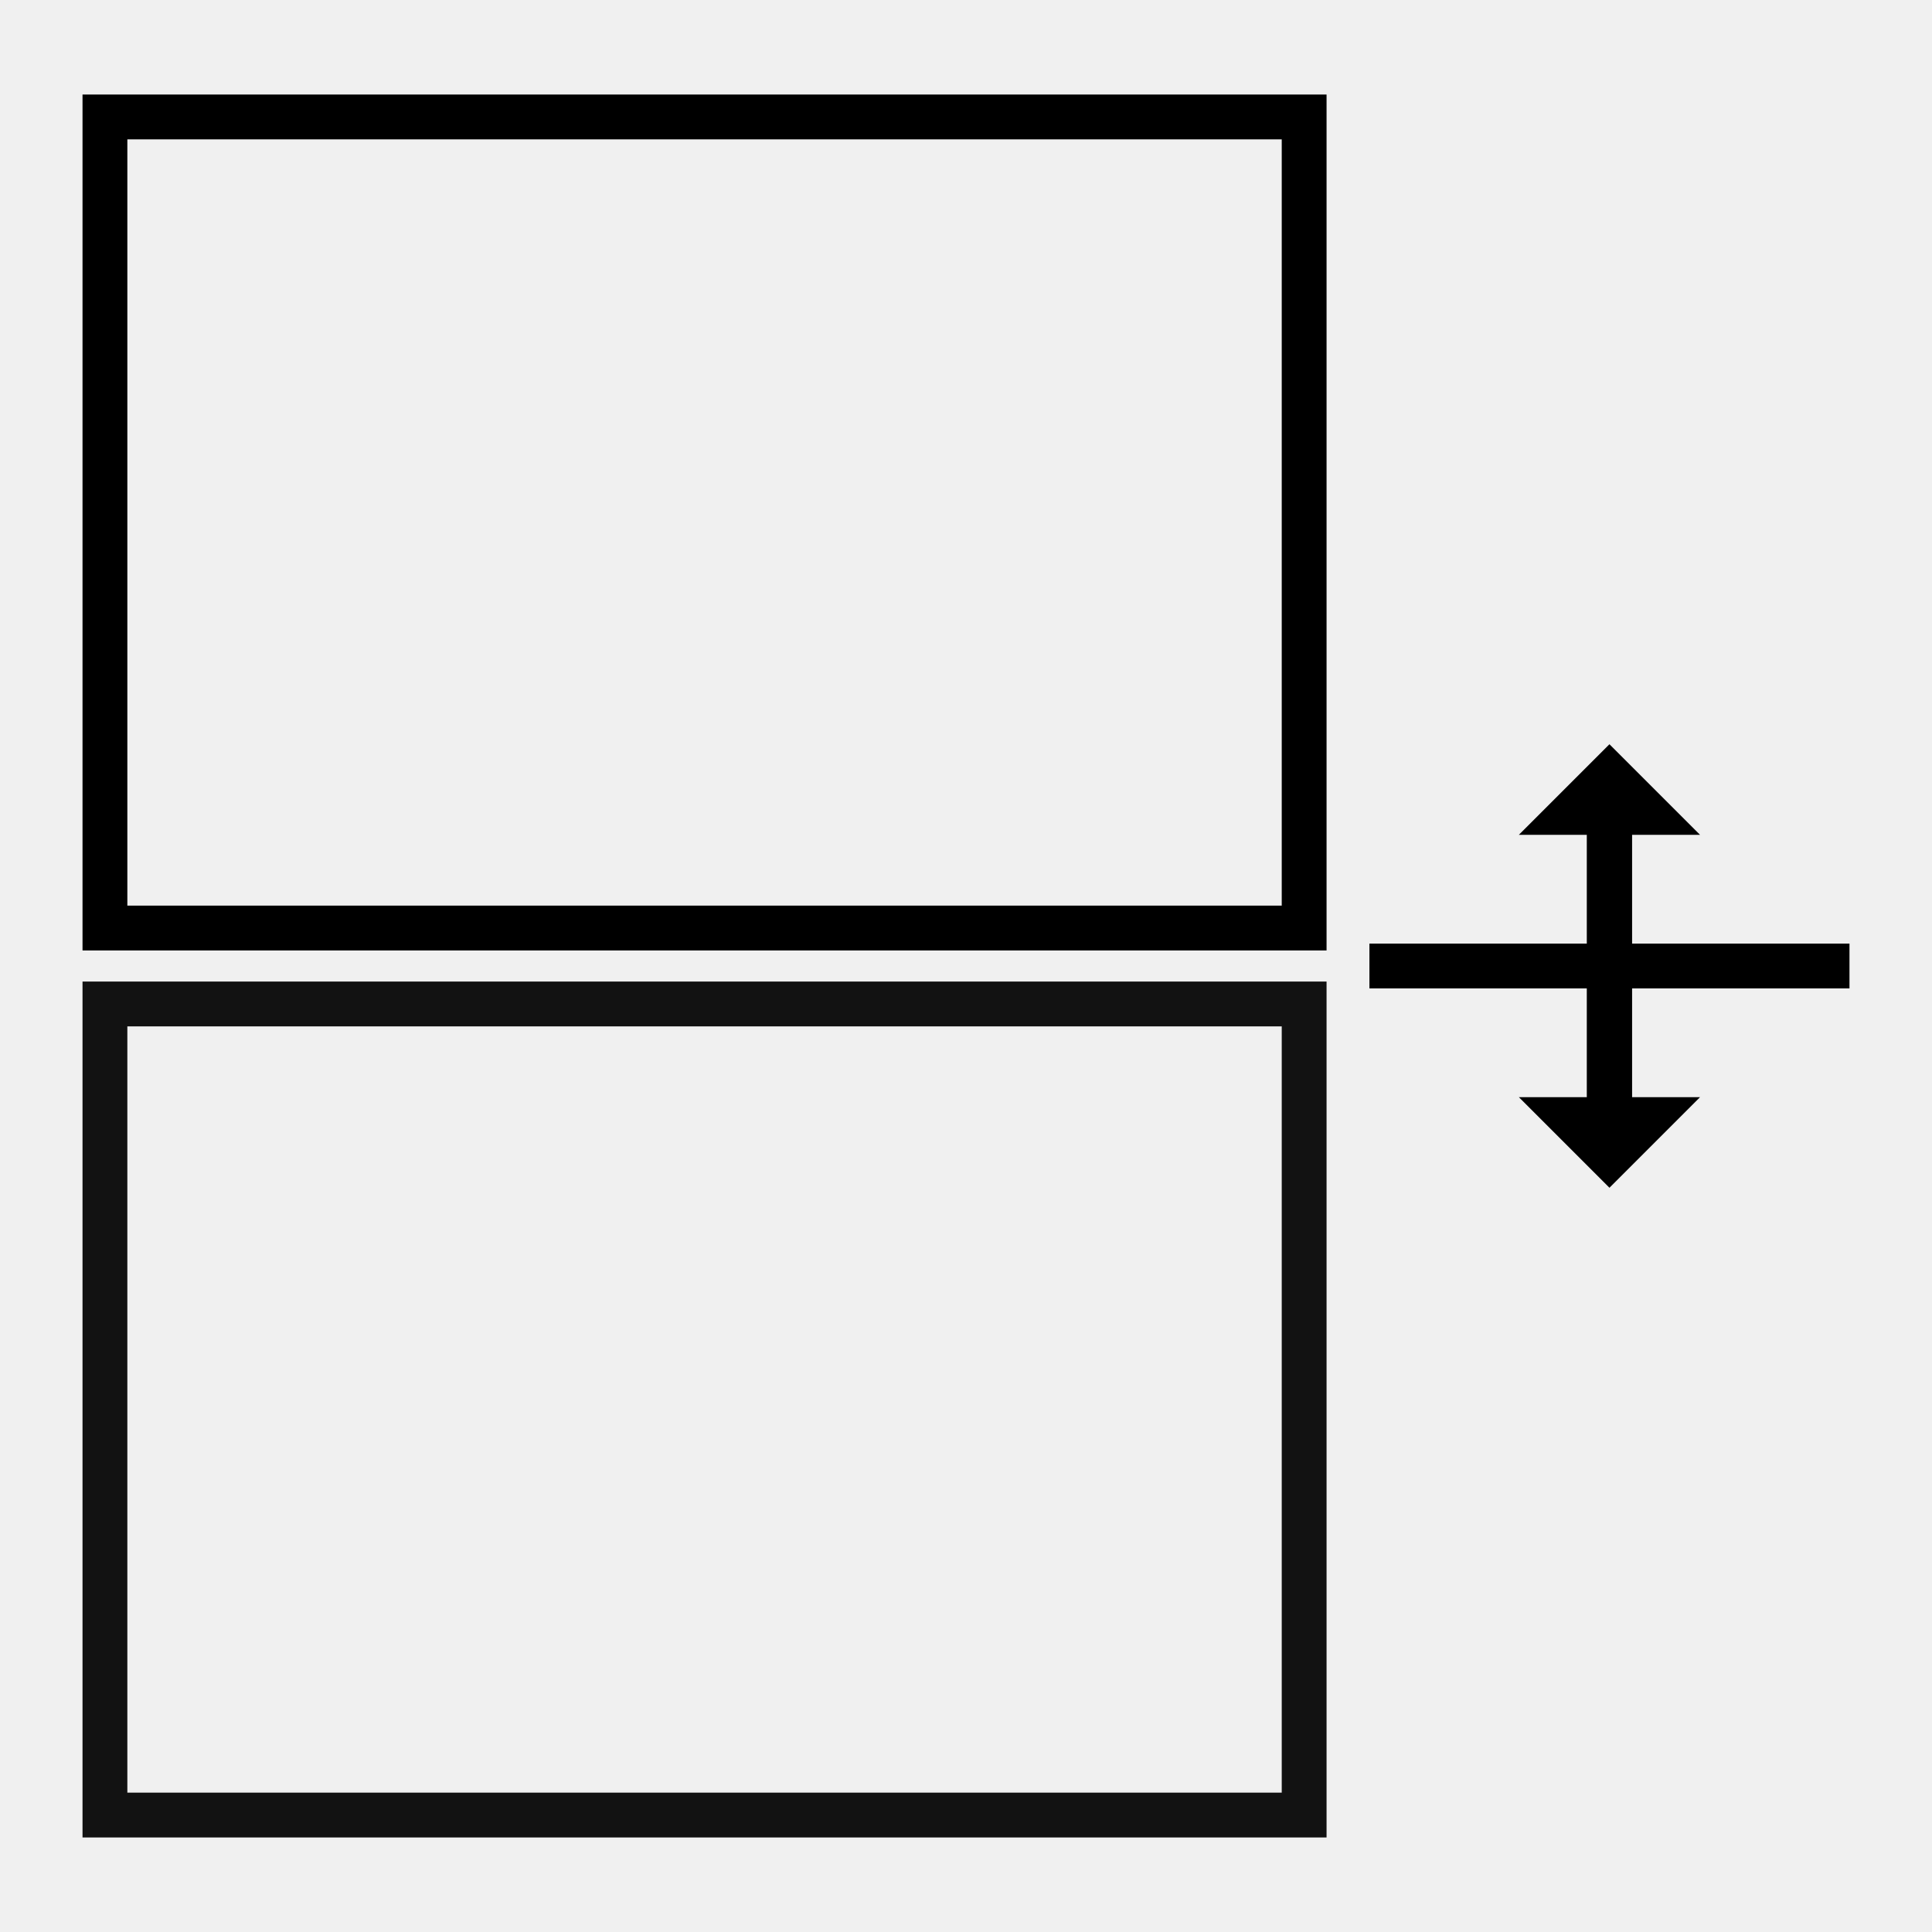
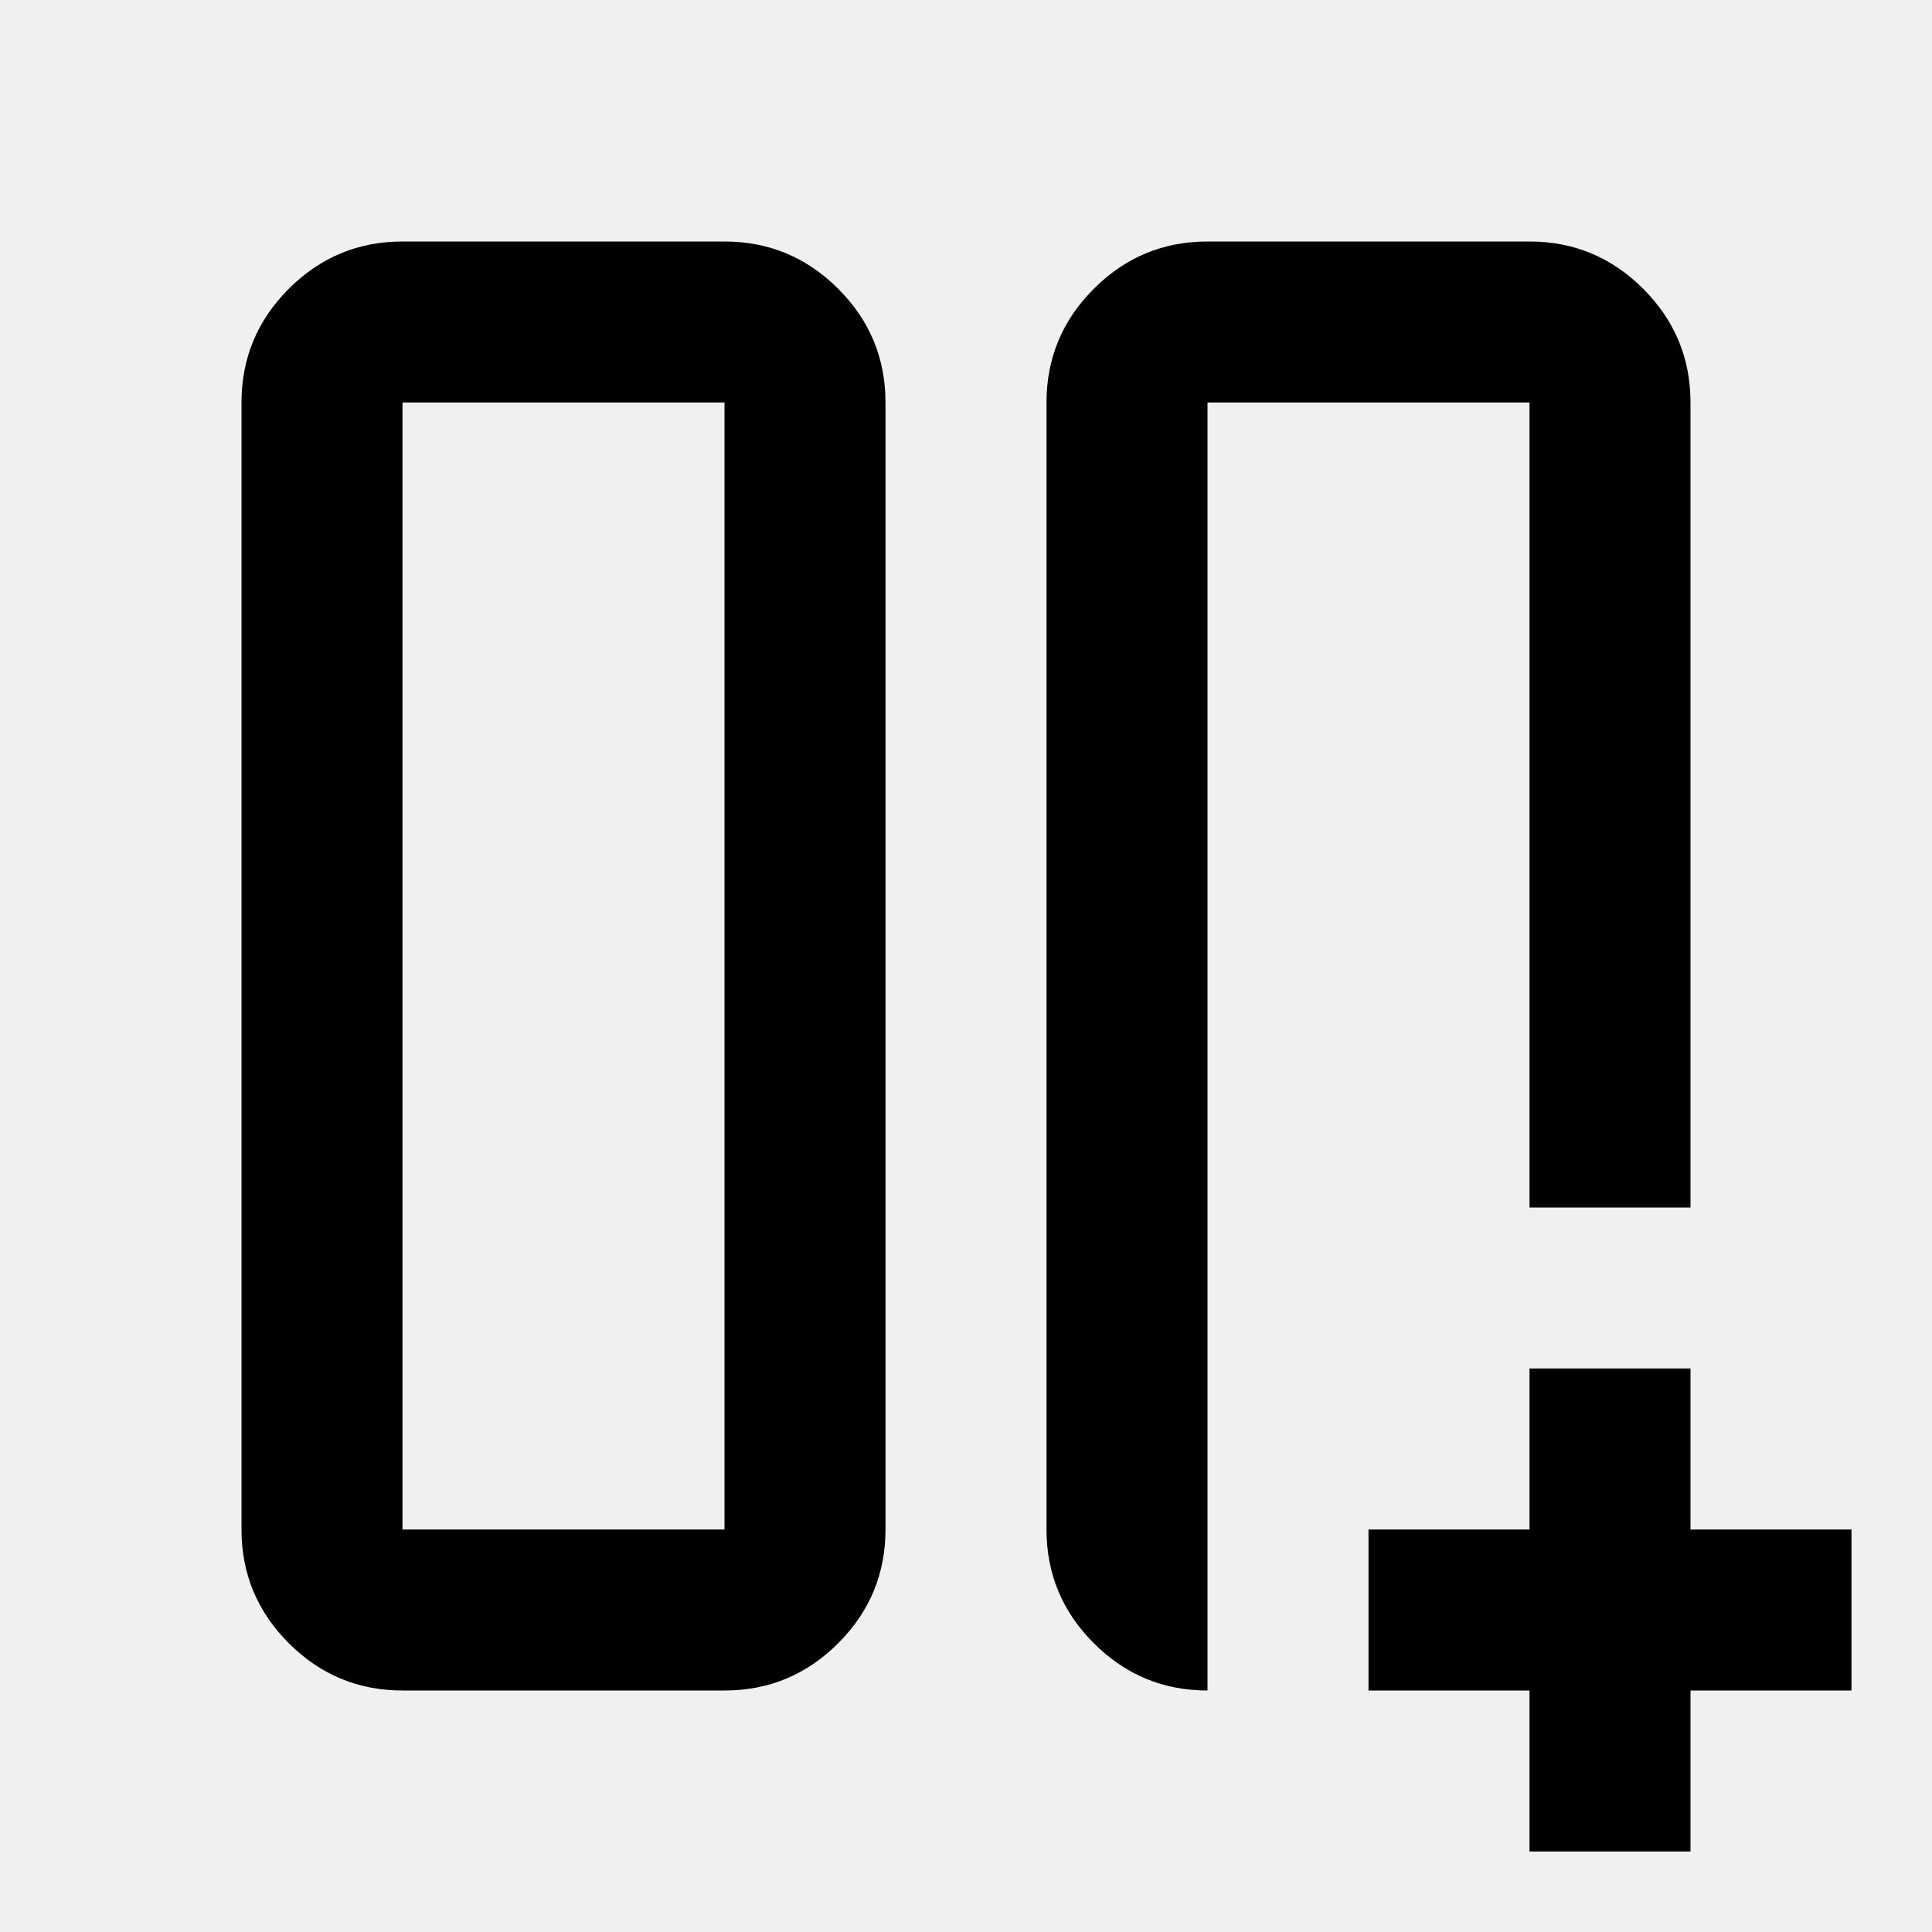
- <svg xmlns="http://www.w3.org/2000/svg" style="height: 512px; width: 512px;" viewBox="0 0 512 512" version="1.1" id="svg1">
+ <svg xmlns="http://www.w3.org/2000/svg" height="24px" viewBox="0 -960 960 960" width="24px" fill="#FFFFFF" version="1.1" id="svg1">
  <defs id="defs1" />
-   <g class="" style="" transform="translate(0,0)" id="g1" />
-   <g id="g12" transform="translate(-2.326155,-18.70177)">
-     <g id="g11">
-       <rect style="fill:none;stroke:#000000;stroke-width:11.879;stroke-opacity:1" id="rect1" width="317.805" height="214.947" x="30.135" y="49.693" />
-       <rect style="fill:none;stroke:#121212;stroke-width:11.879;stroke-opacity:1" id="rect2" width="317.805" height="214.947" x="30.135" y="284.763" />
-     </g>
-     <g id="g4" transform="translate(0,-1.123247)">
-       <path style="fill:none;stroke:#000000;stroke-width:11.879;stroke-opacity:1;stroke-dasharray:none" d="M 365.237,275.825 H 492.456" id="path2" />
-     </g>
-   </g>
-   <g class="" id="g2" transform="matrix(0,0.2652813,-0.2652813,0,494.4325,188.088)" style="fill:#000000">
-     <path d="M 387.02,278.627 V 346.51 L 477.53,256 387.02,165.49 v 67.883 H 124.98 V 165.49 L 34.47,256 l 90.51,90.51 v -67.883 z" fill="#ffffff" fill-opacity="1" id="path1" style="fill:#000000" />
-   </g>
+   <path d="M760-760H599h5-4 160Zm-240 0q0-33 23.5-56.5T600-840h160q33 0 56.5 23.5T840-760v400h-80v-400H600v640q-33 0-56.5-23.5T520-200v-560ZM200-120q-33 0-56.5-23.5T120-200v-560q0-33 23.5-56.5T200-840h160q33 0 56.5 23.5T440-760v560q0 33-23.5 56.5T360-120H200Zm160-640H200v560h160v-560Zm0 0H200h160ZM760-40v-80h-80v-80h80v-80h80v80h80v80h-80v80h-80Z" id="path1" style="fill:#000000" />
</svg>
